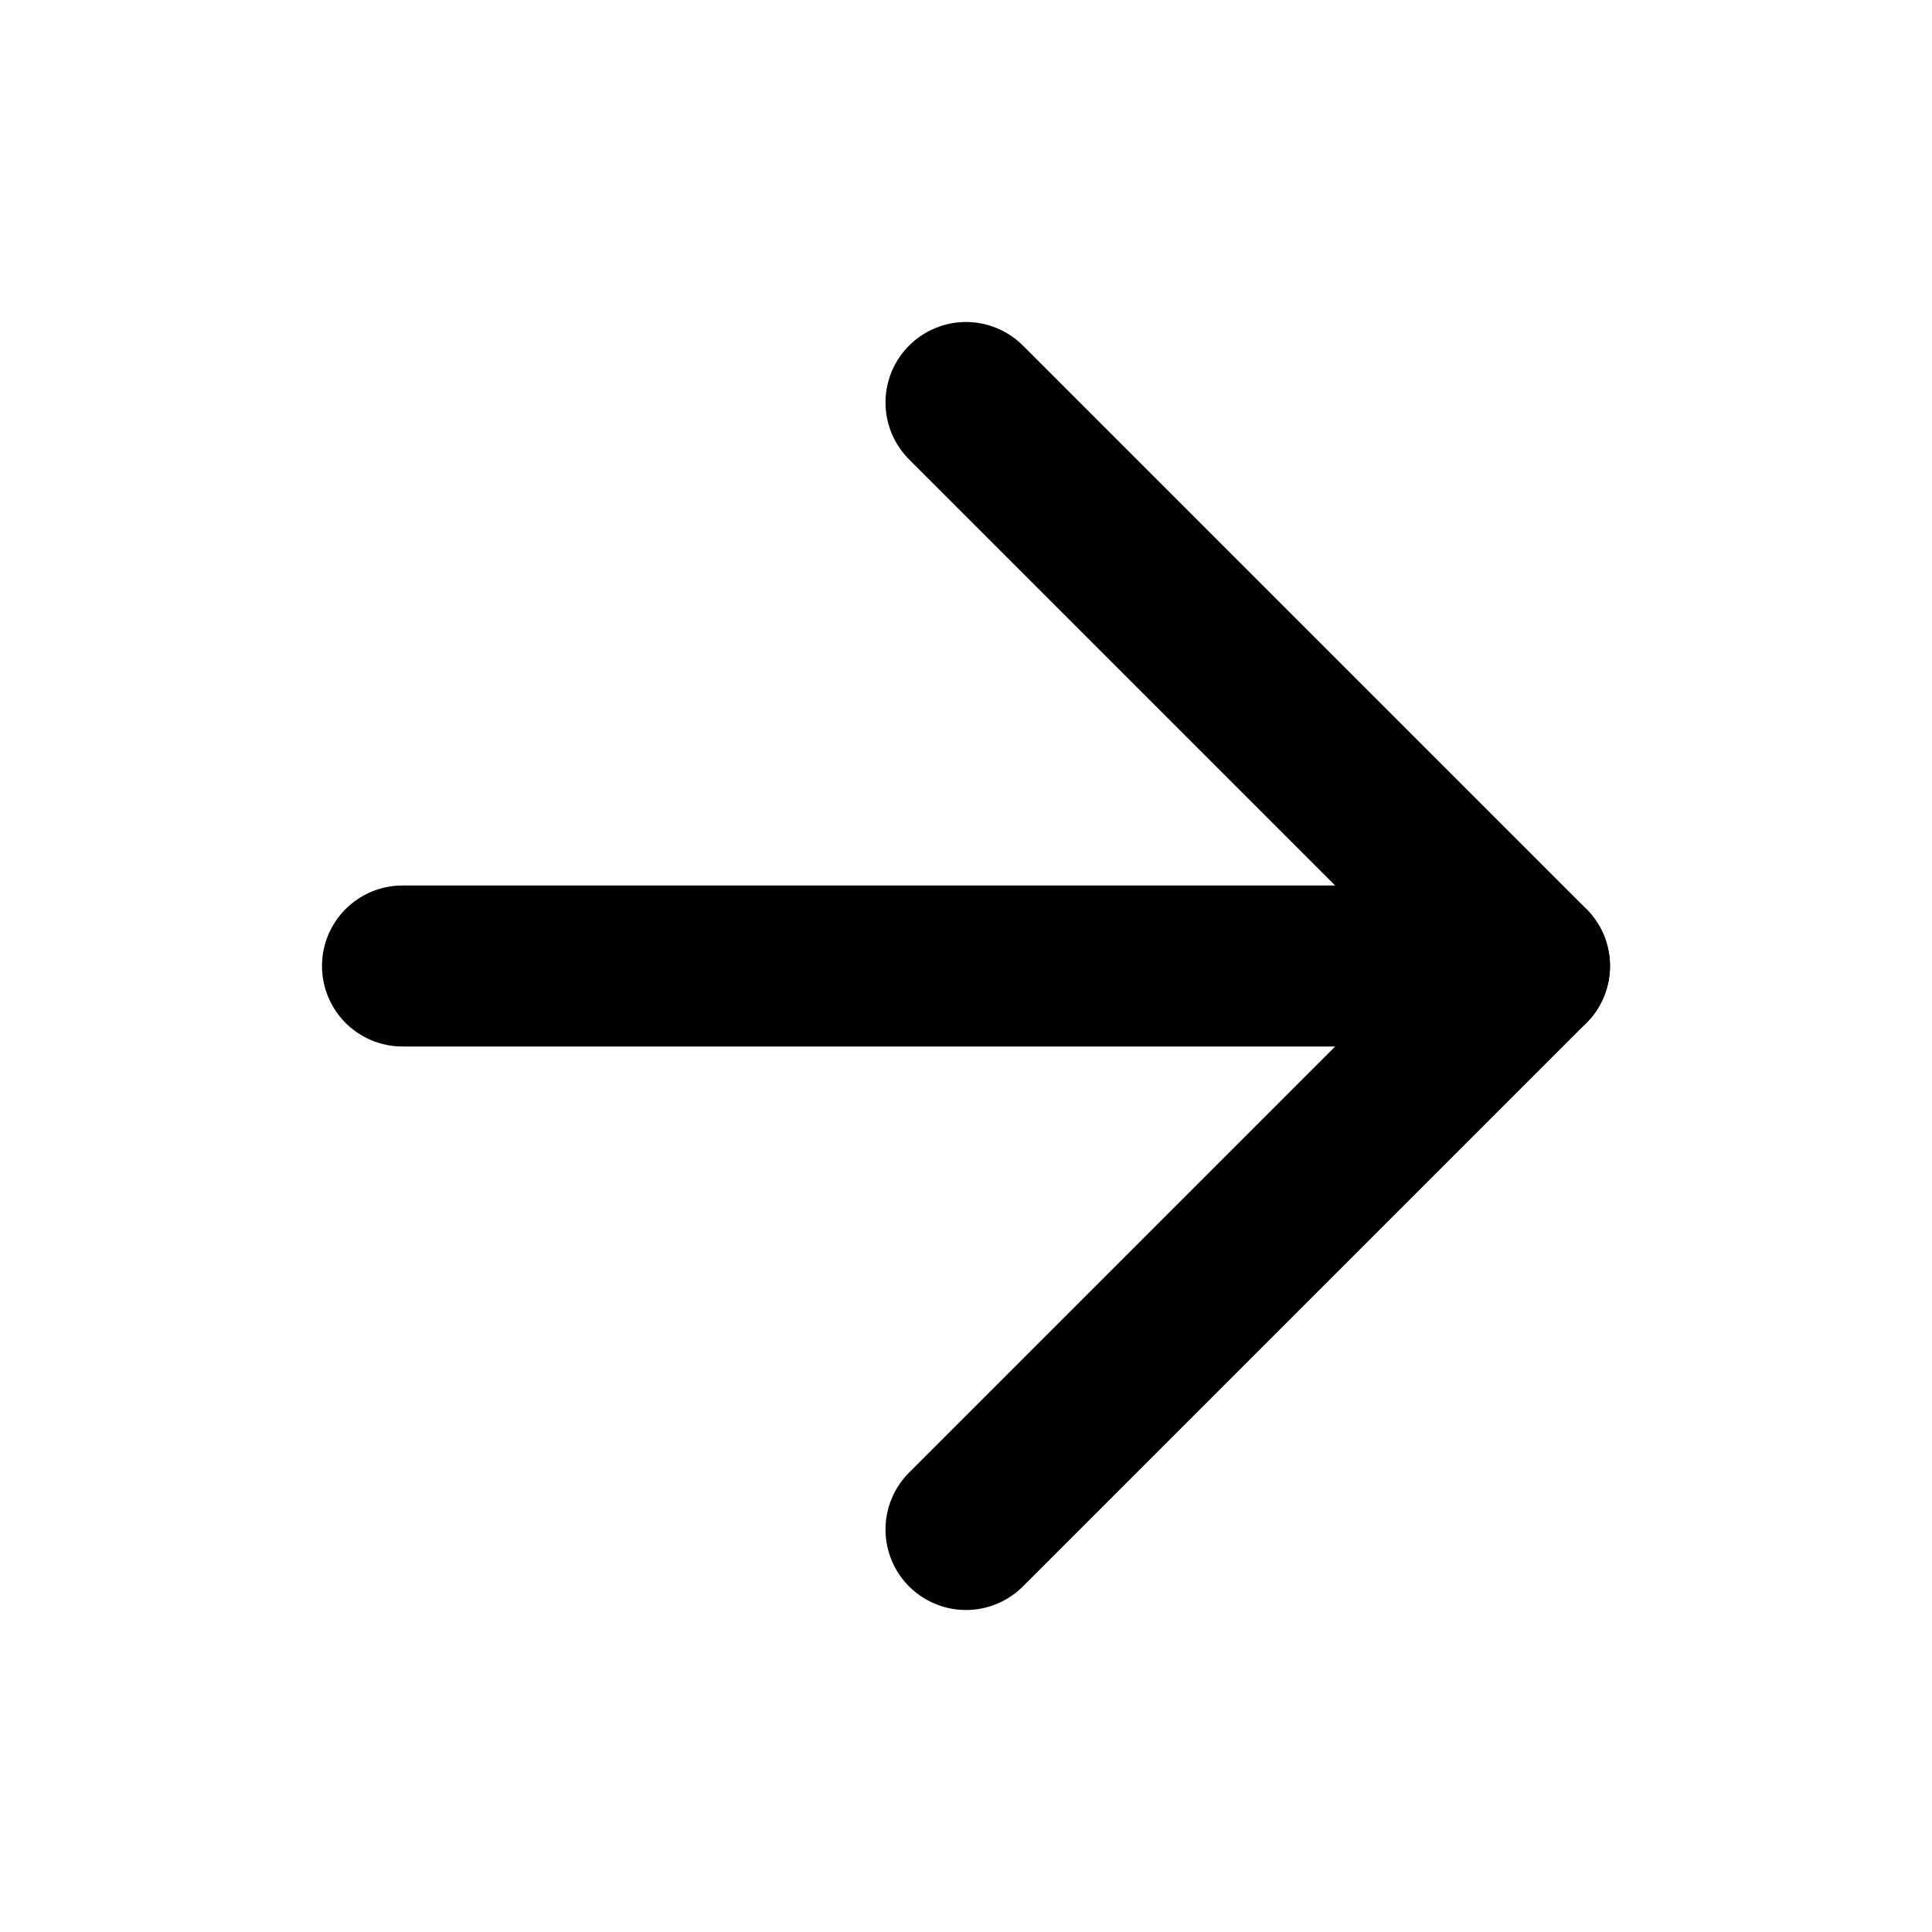
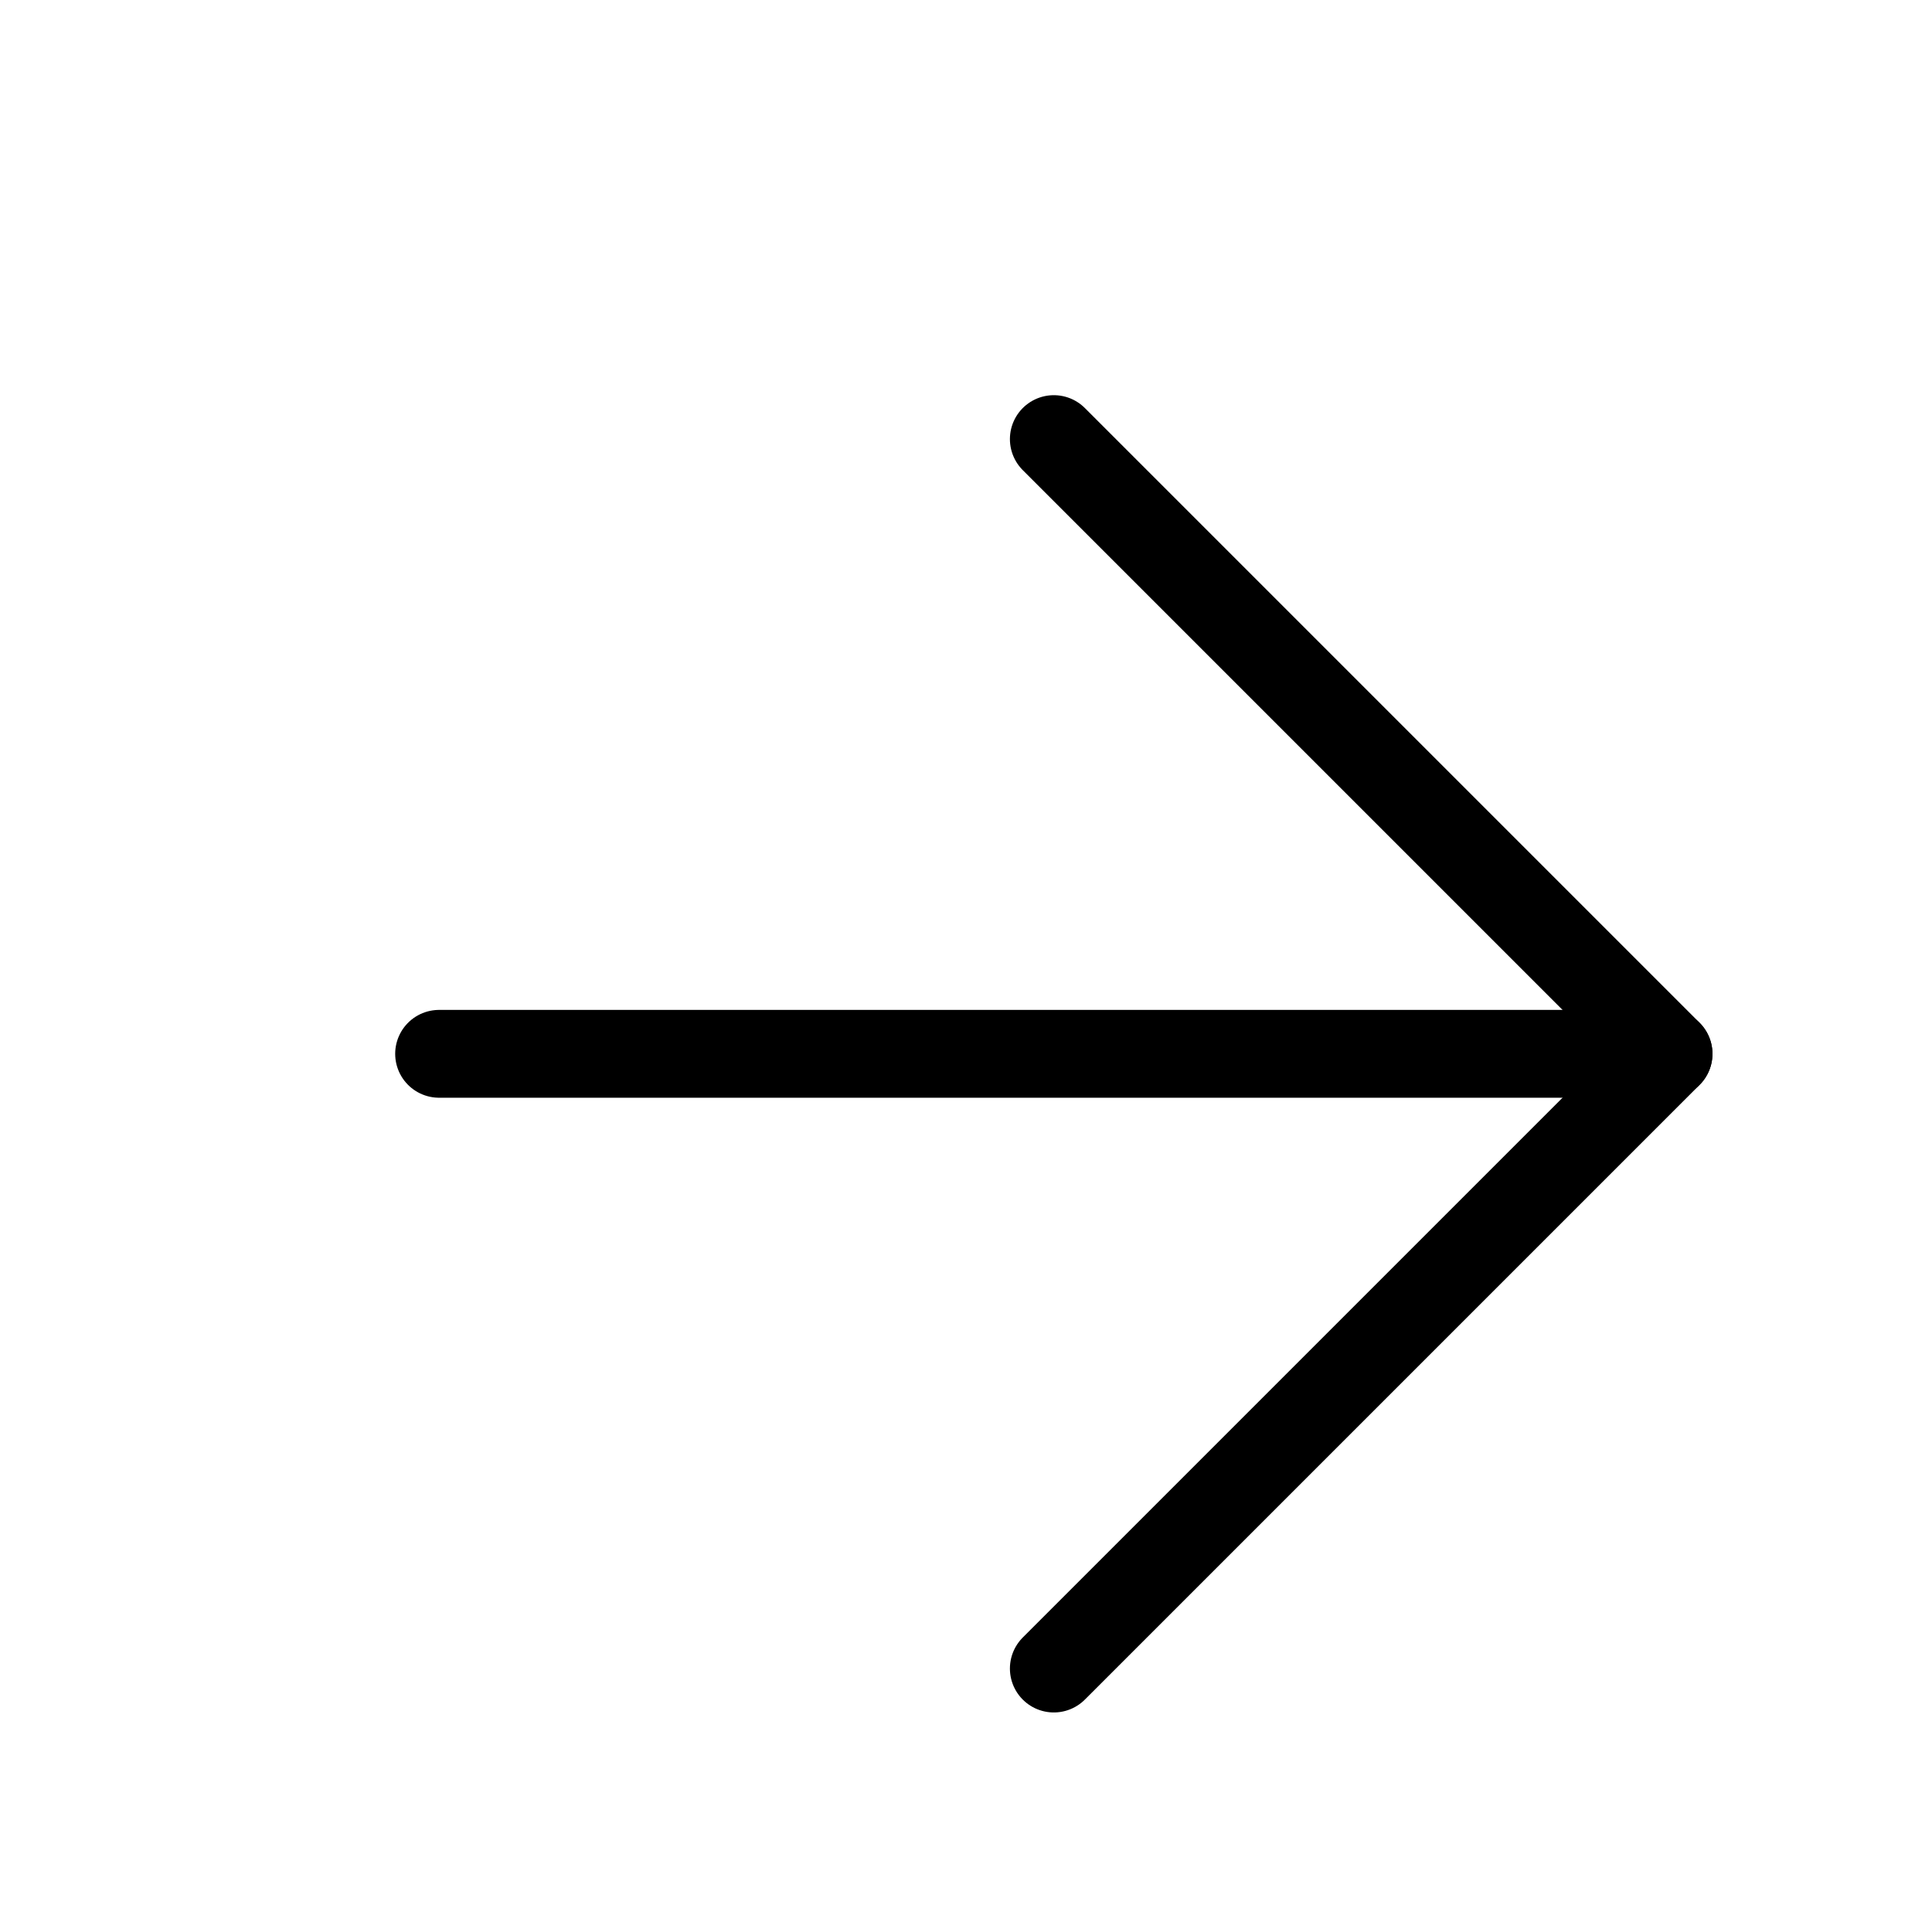
- <svg xmlns="http://www.w3.org/2000/svg" width="24" height="24" viewBox="0 0 24 24" fill="none" stroke="currentColor" stroke-width="2" stroke-linecap="round" stroke-linejoin="round" class="feather feather-arrow-right">
+ <svg xmlns="http://www.w3.org/2000/svg" width="22" height="22" viewBox="0 0 24 24=" fill="none" stroke="currentColor" stroke-width="1" stroke-linecap="round" stroke-linejoin="round" class="feather feather-arrow-right">
  <line x1="5" y1="12" x2="19" y2="12" />
  <polyline points="12 5 19 12 12 19" />
</svg>
